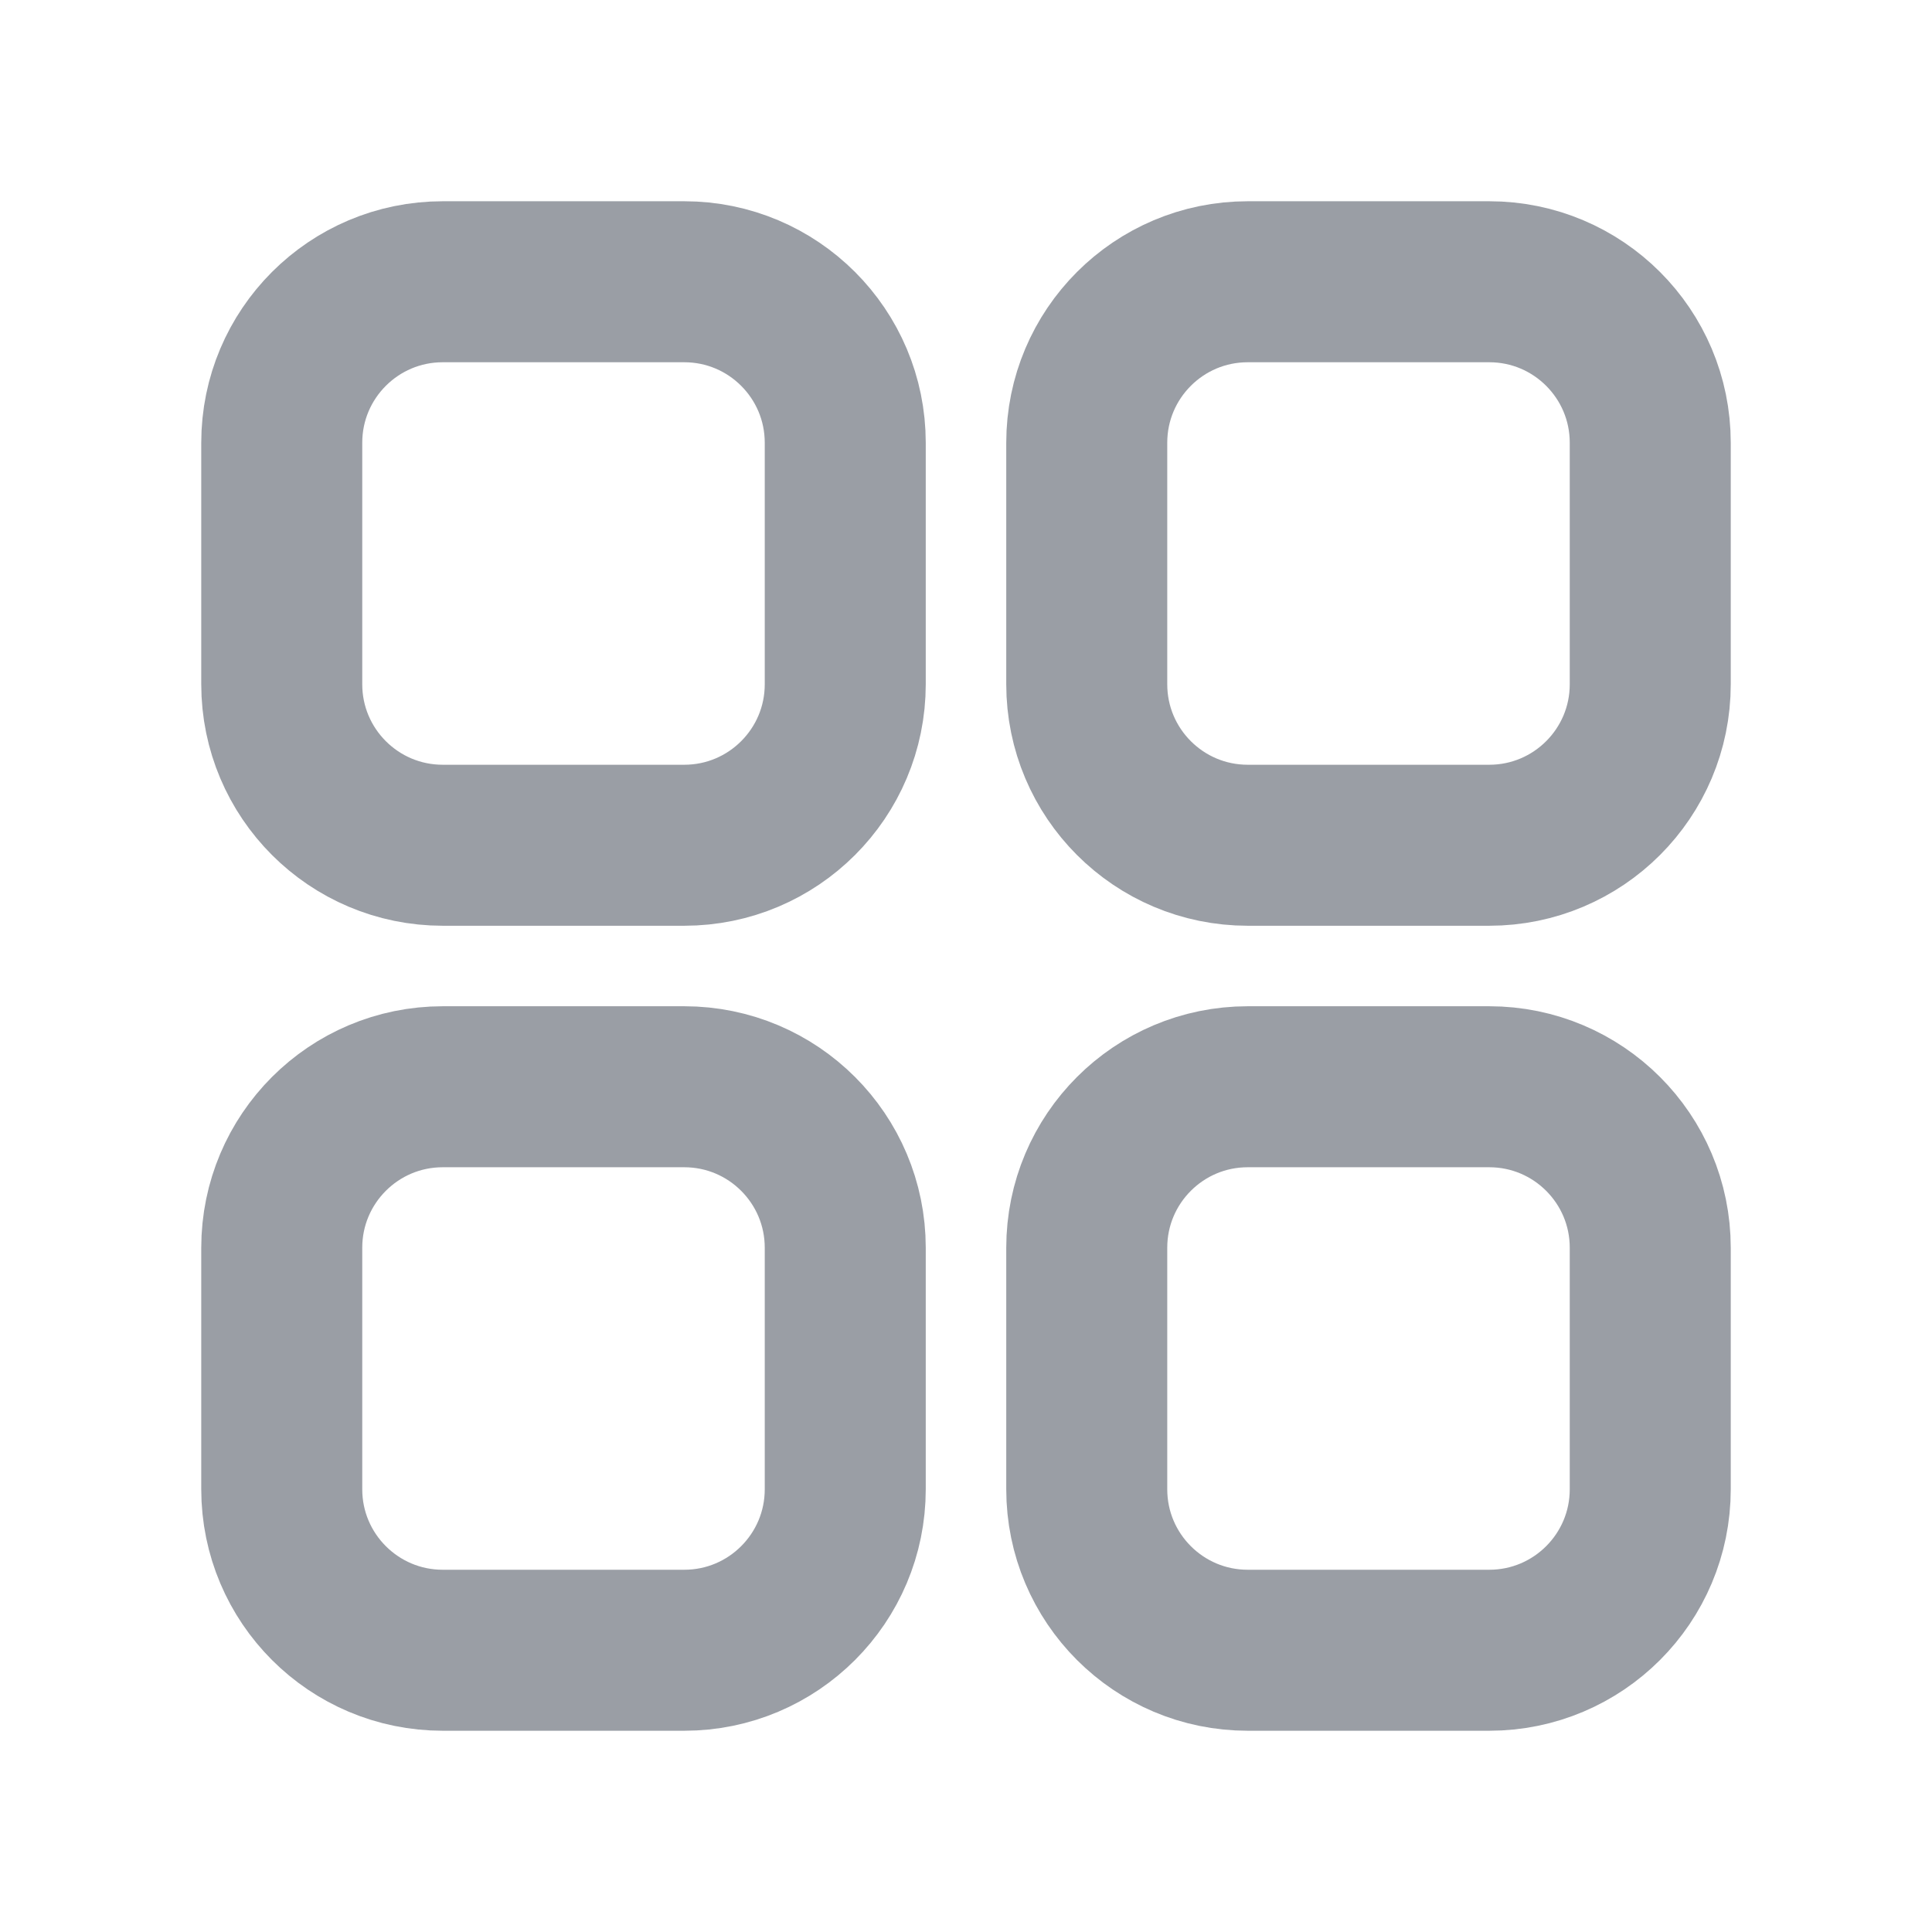
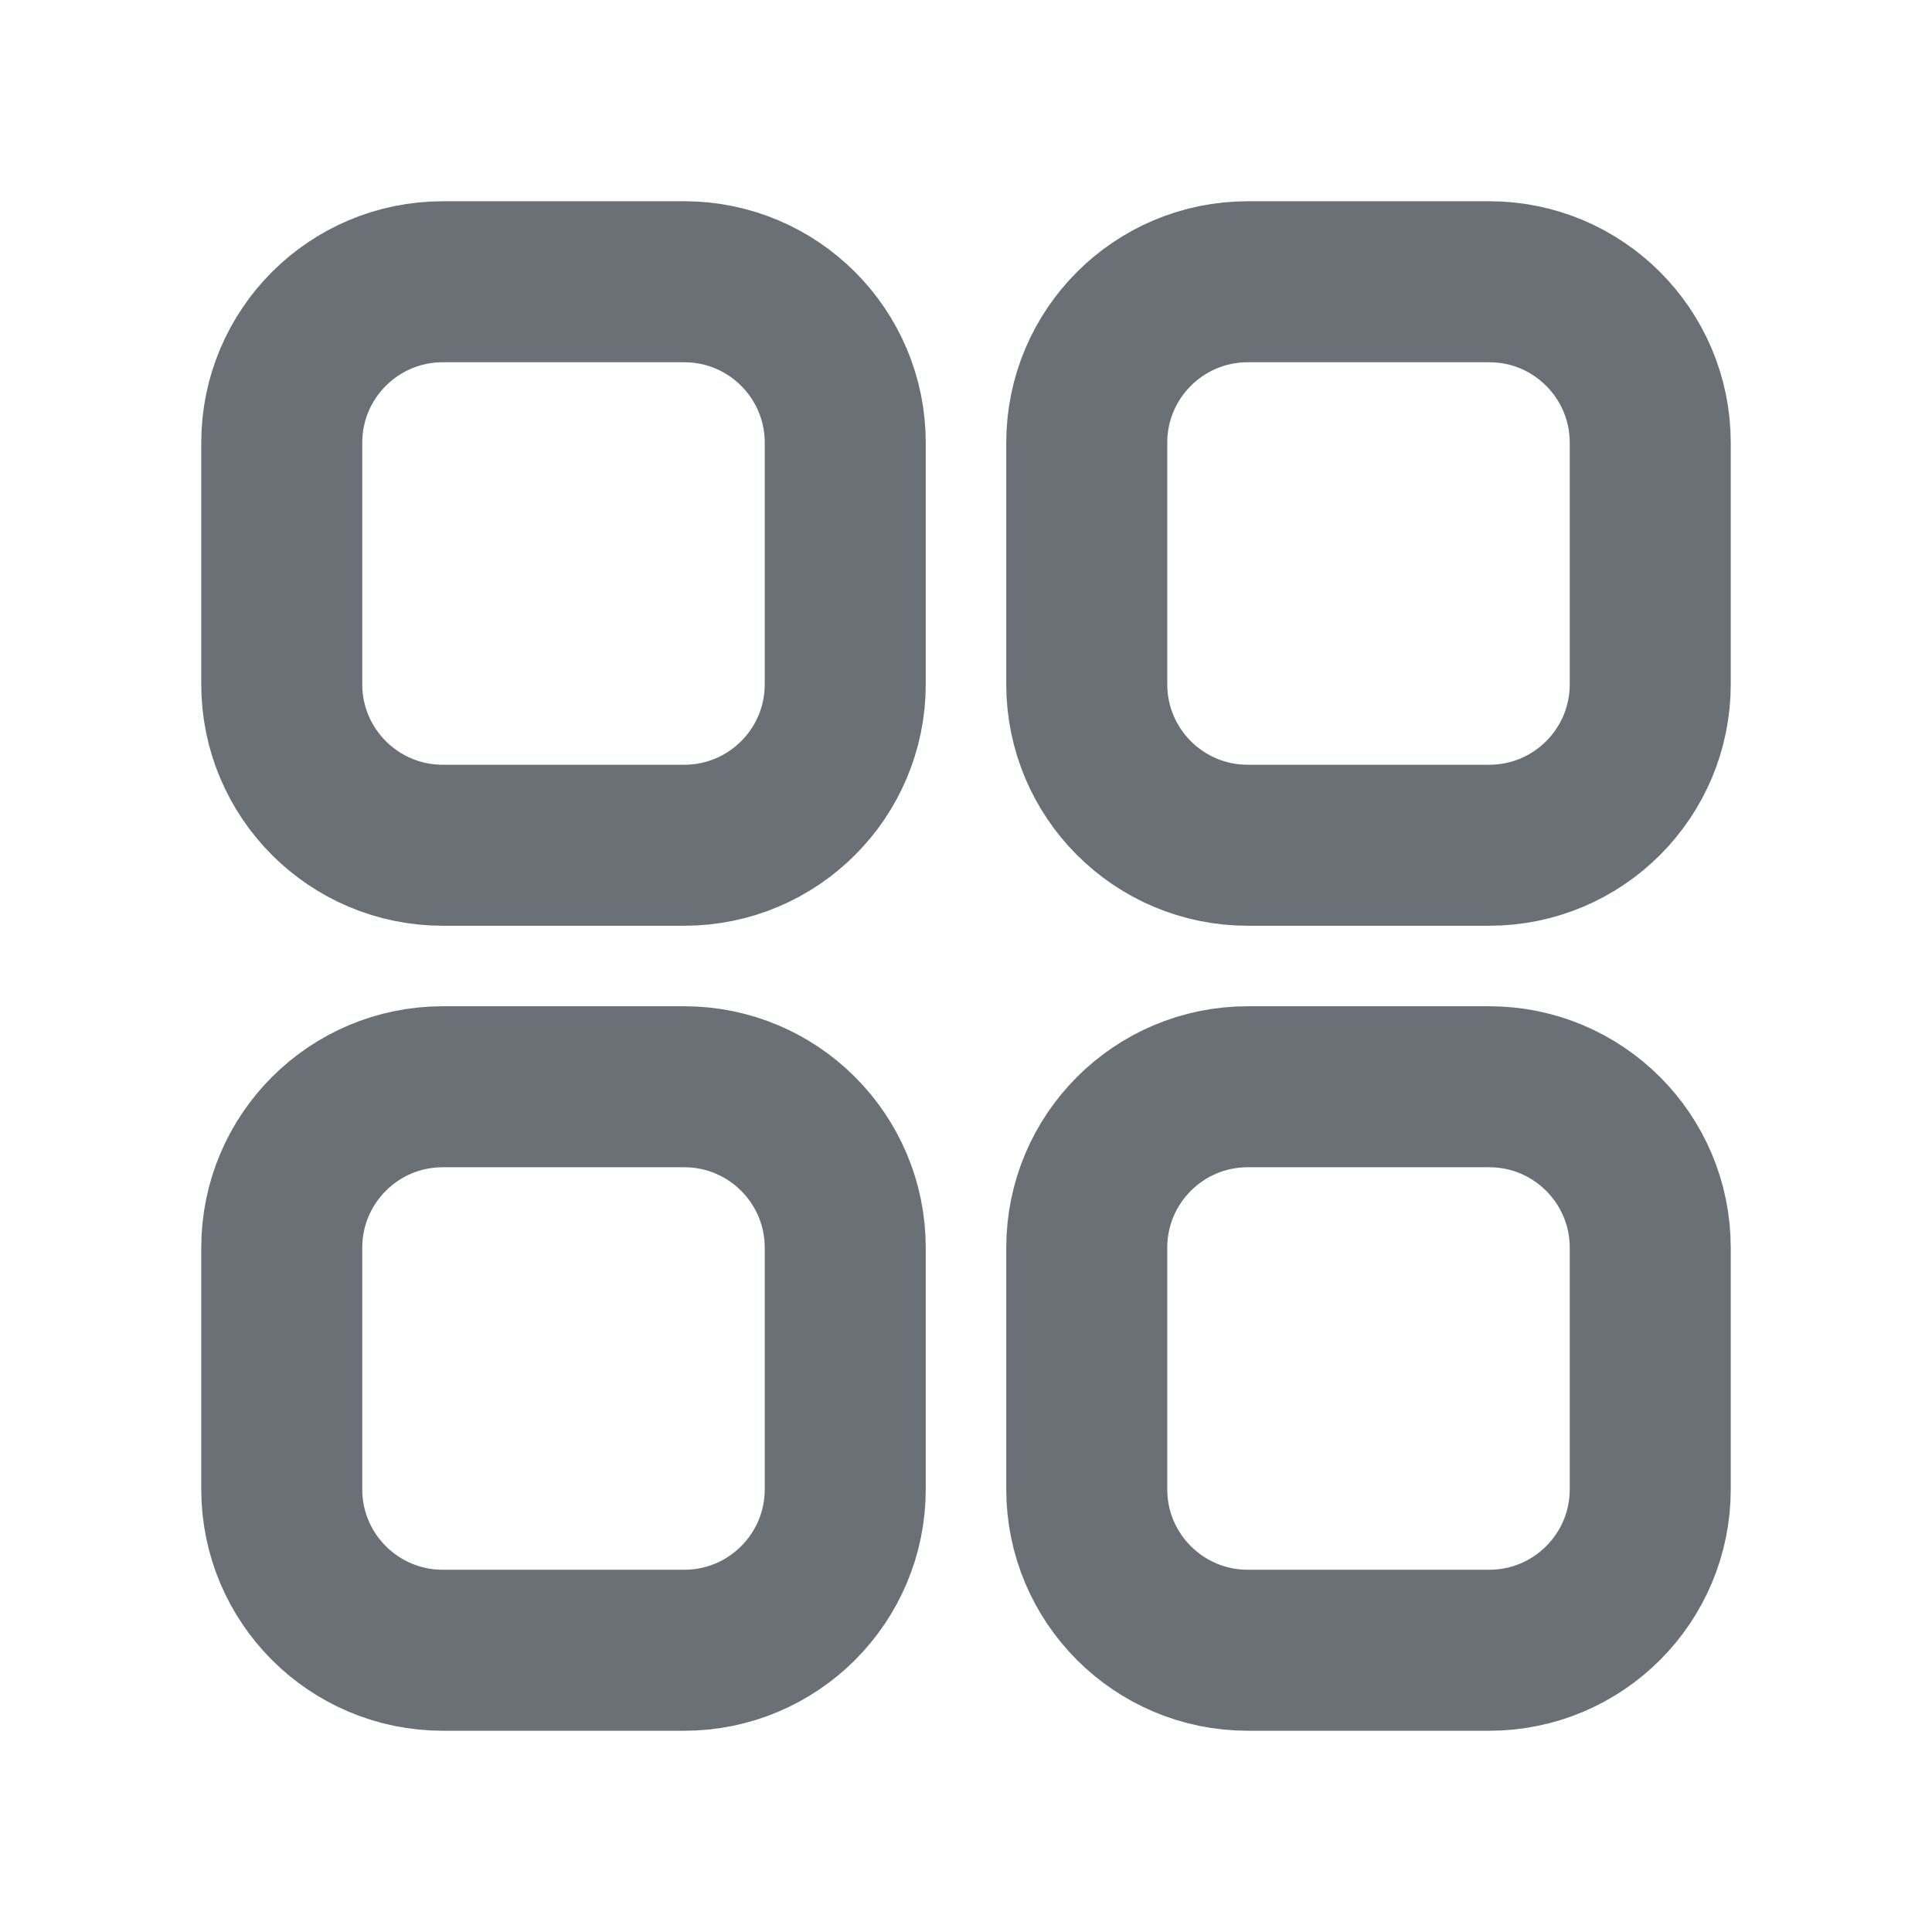
- <svg xmlns="http://www.w3.org/2000/svg" viewBox="0 0 24 24" fill="none" stroke="#9a9ea5" stroke-width="2" stroke-linecap="round" stroke-linejoin="round">
+ <svg xmlns="http://www.w3.org/2000/svg" viewBox="0 0 24 24" fill="none" stroke="#6b6f76" stroke-width="2" stroke-linecap="round" stroke-linejoin="round">
  <rect x="3.5" y="3.5" width="7" height="7" rx="2" />
  <rect x="13.5" y="3.5" width="7" height="7" rx="2" />
  <rect x="3.5" y="13.5" width="7" height="7" rx="2" />
  <rect x="13.5" y="13.5" width="7" height="7" rx="2" />
</svg>
